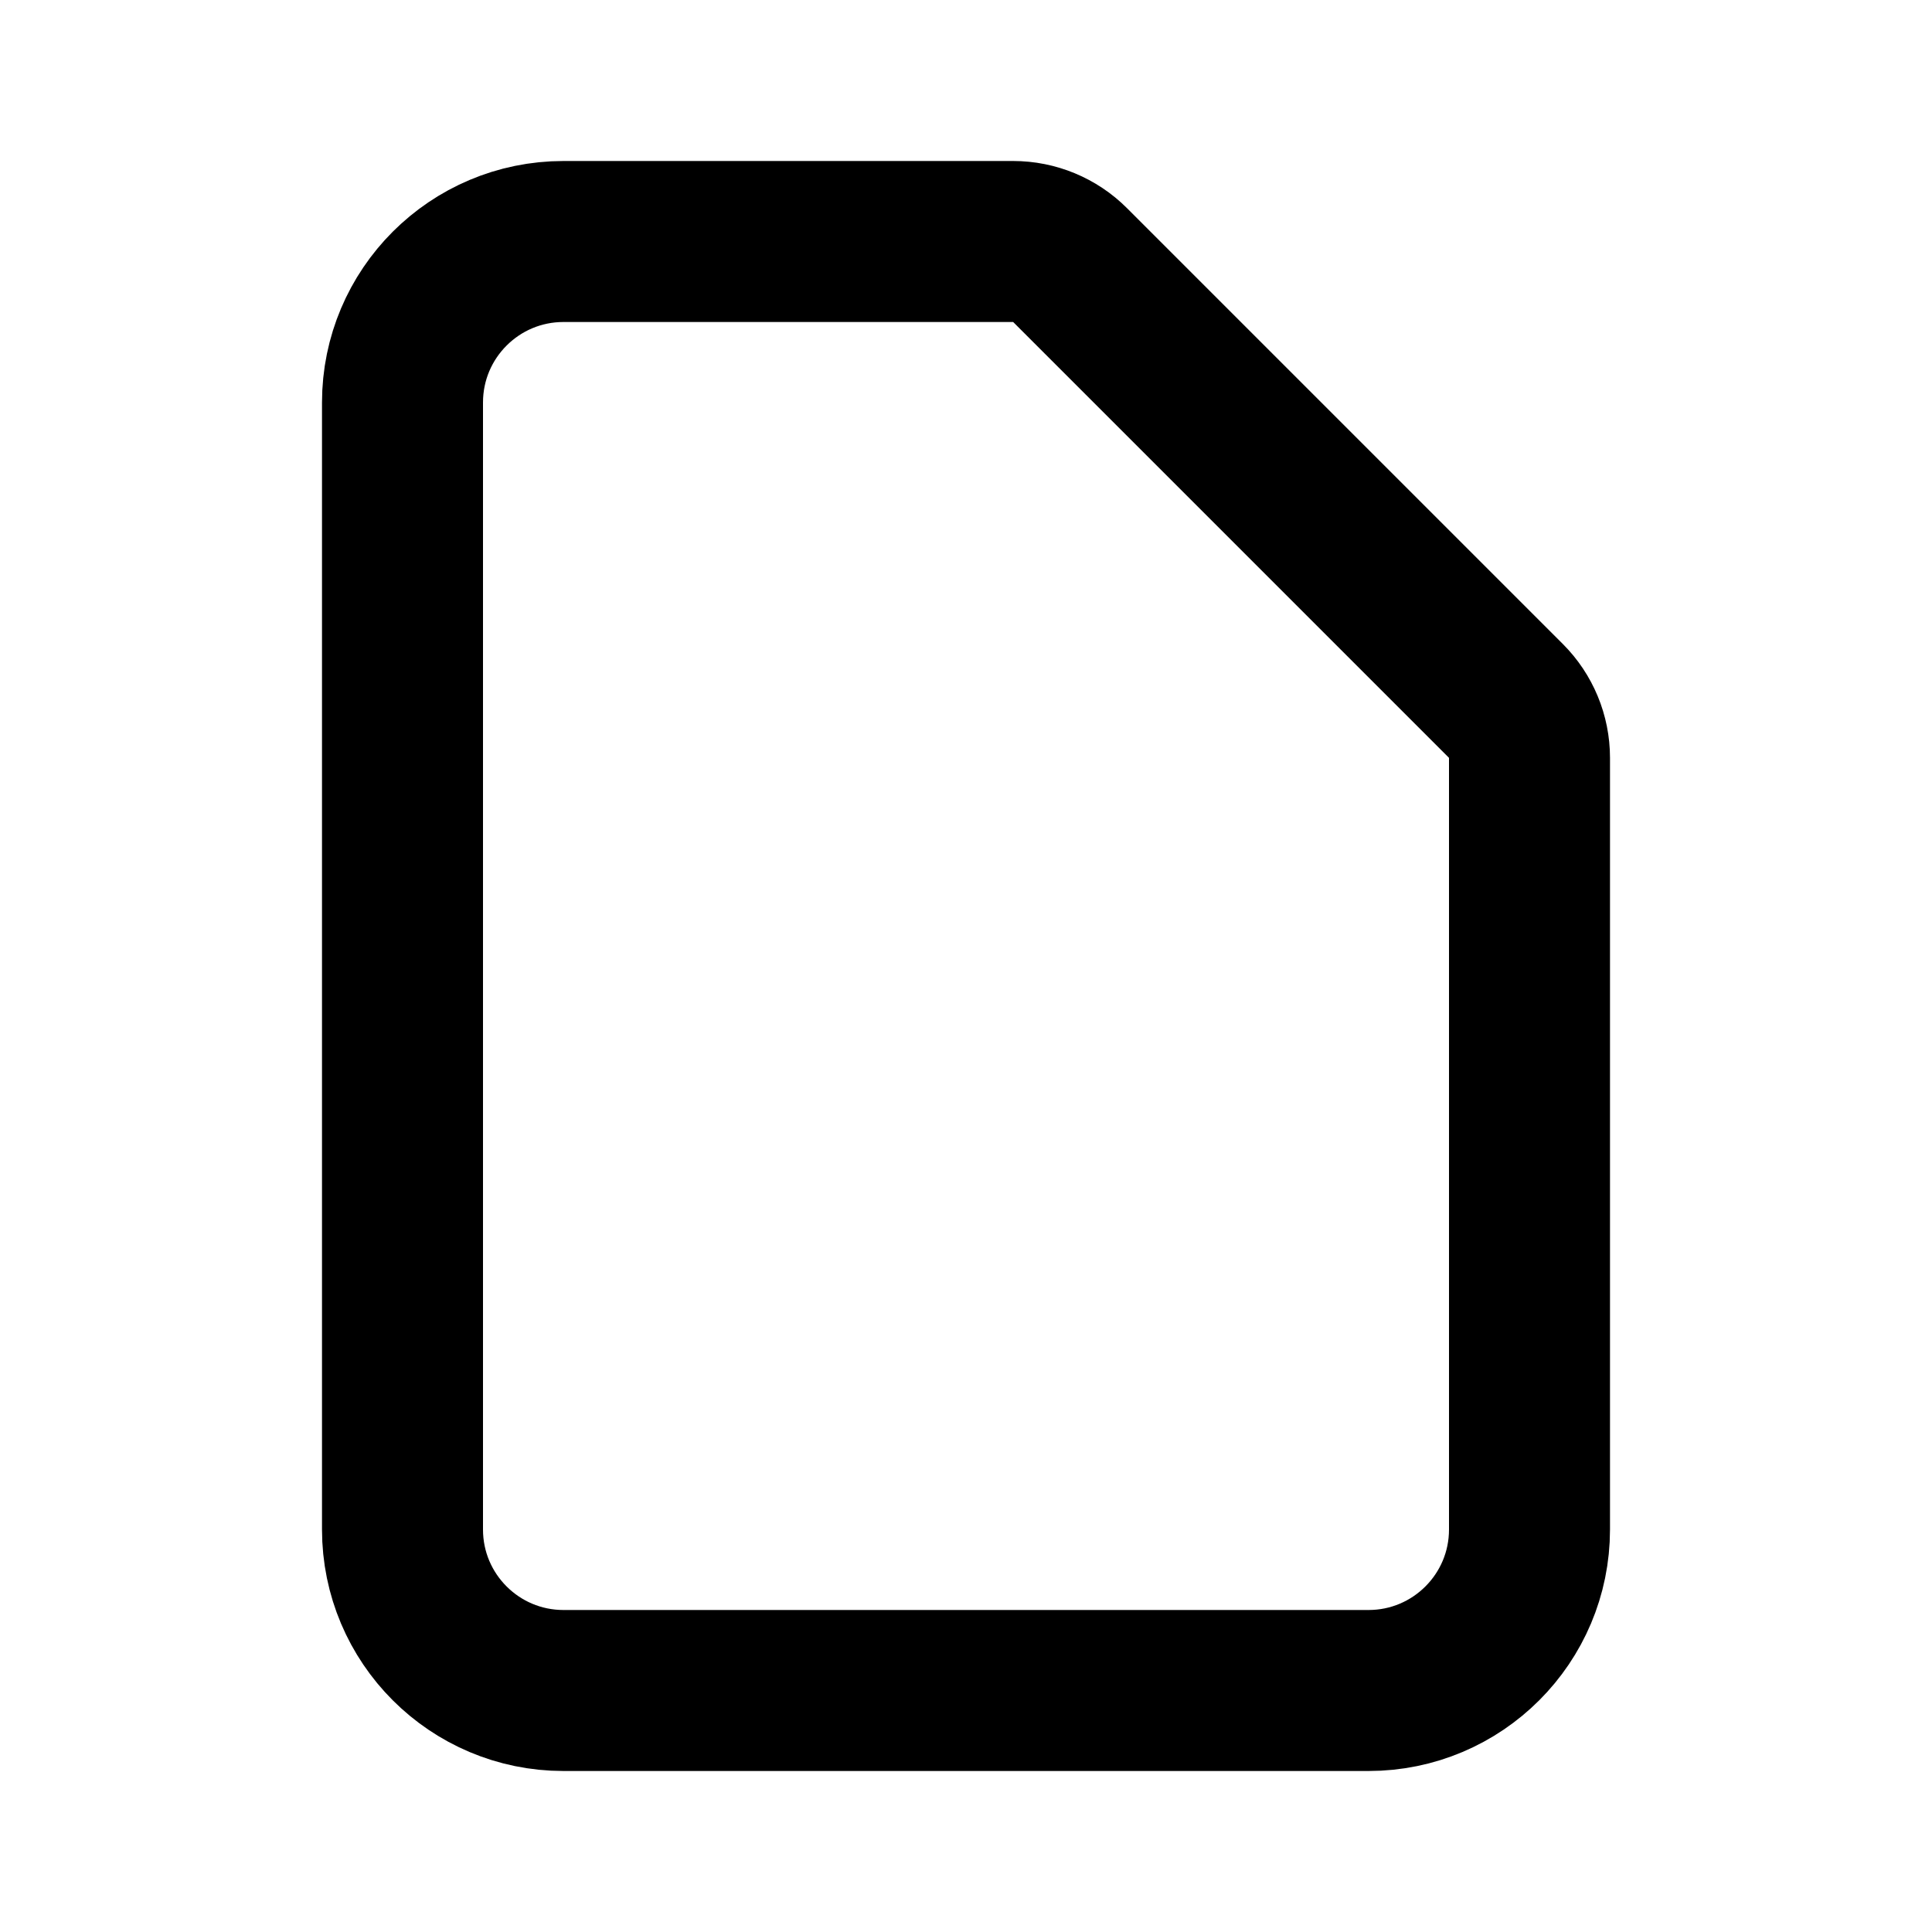
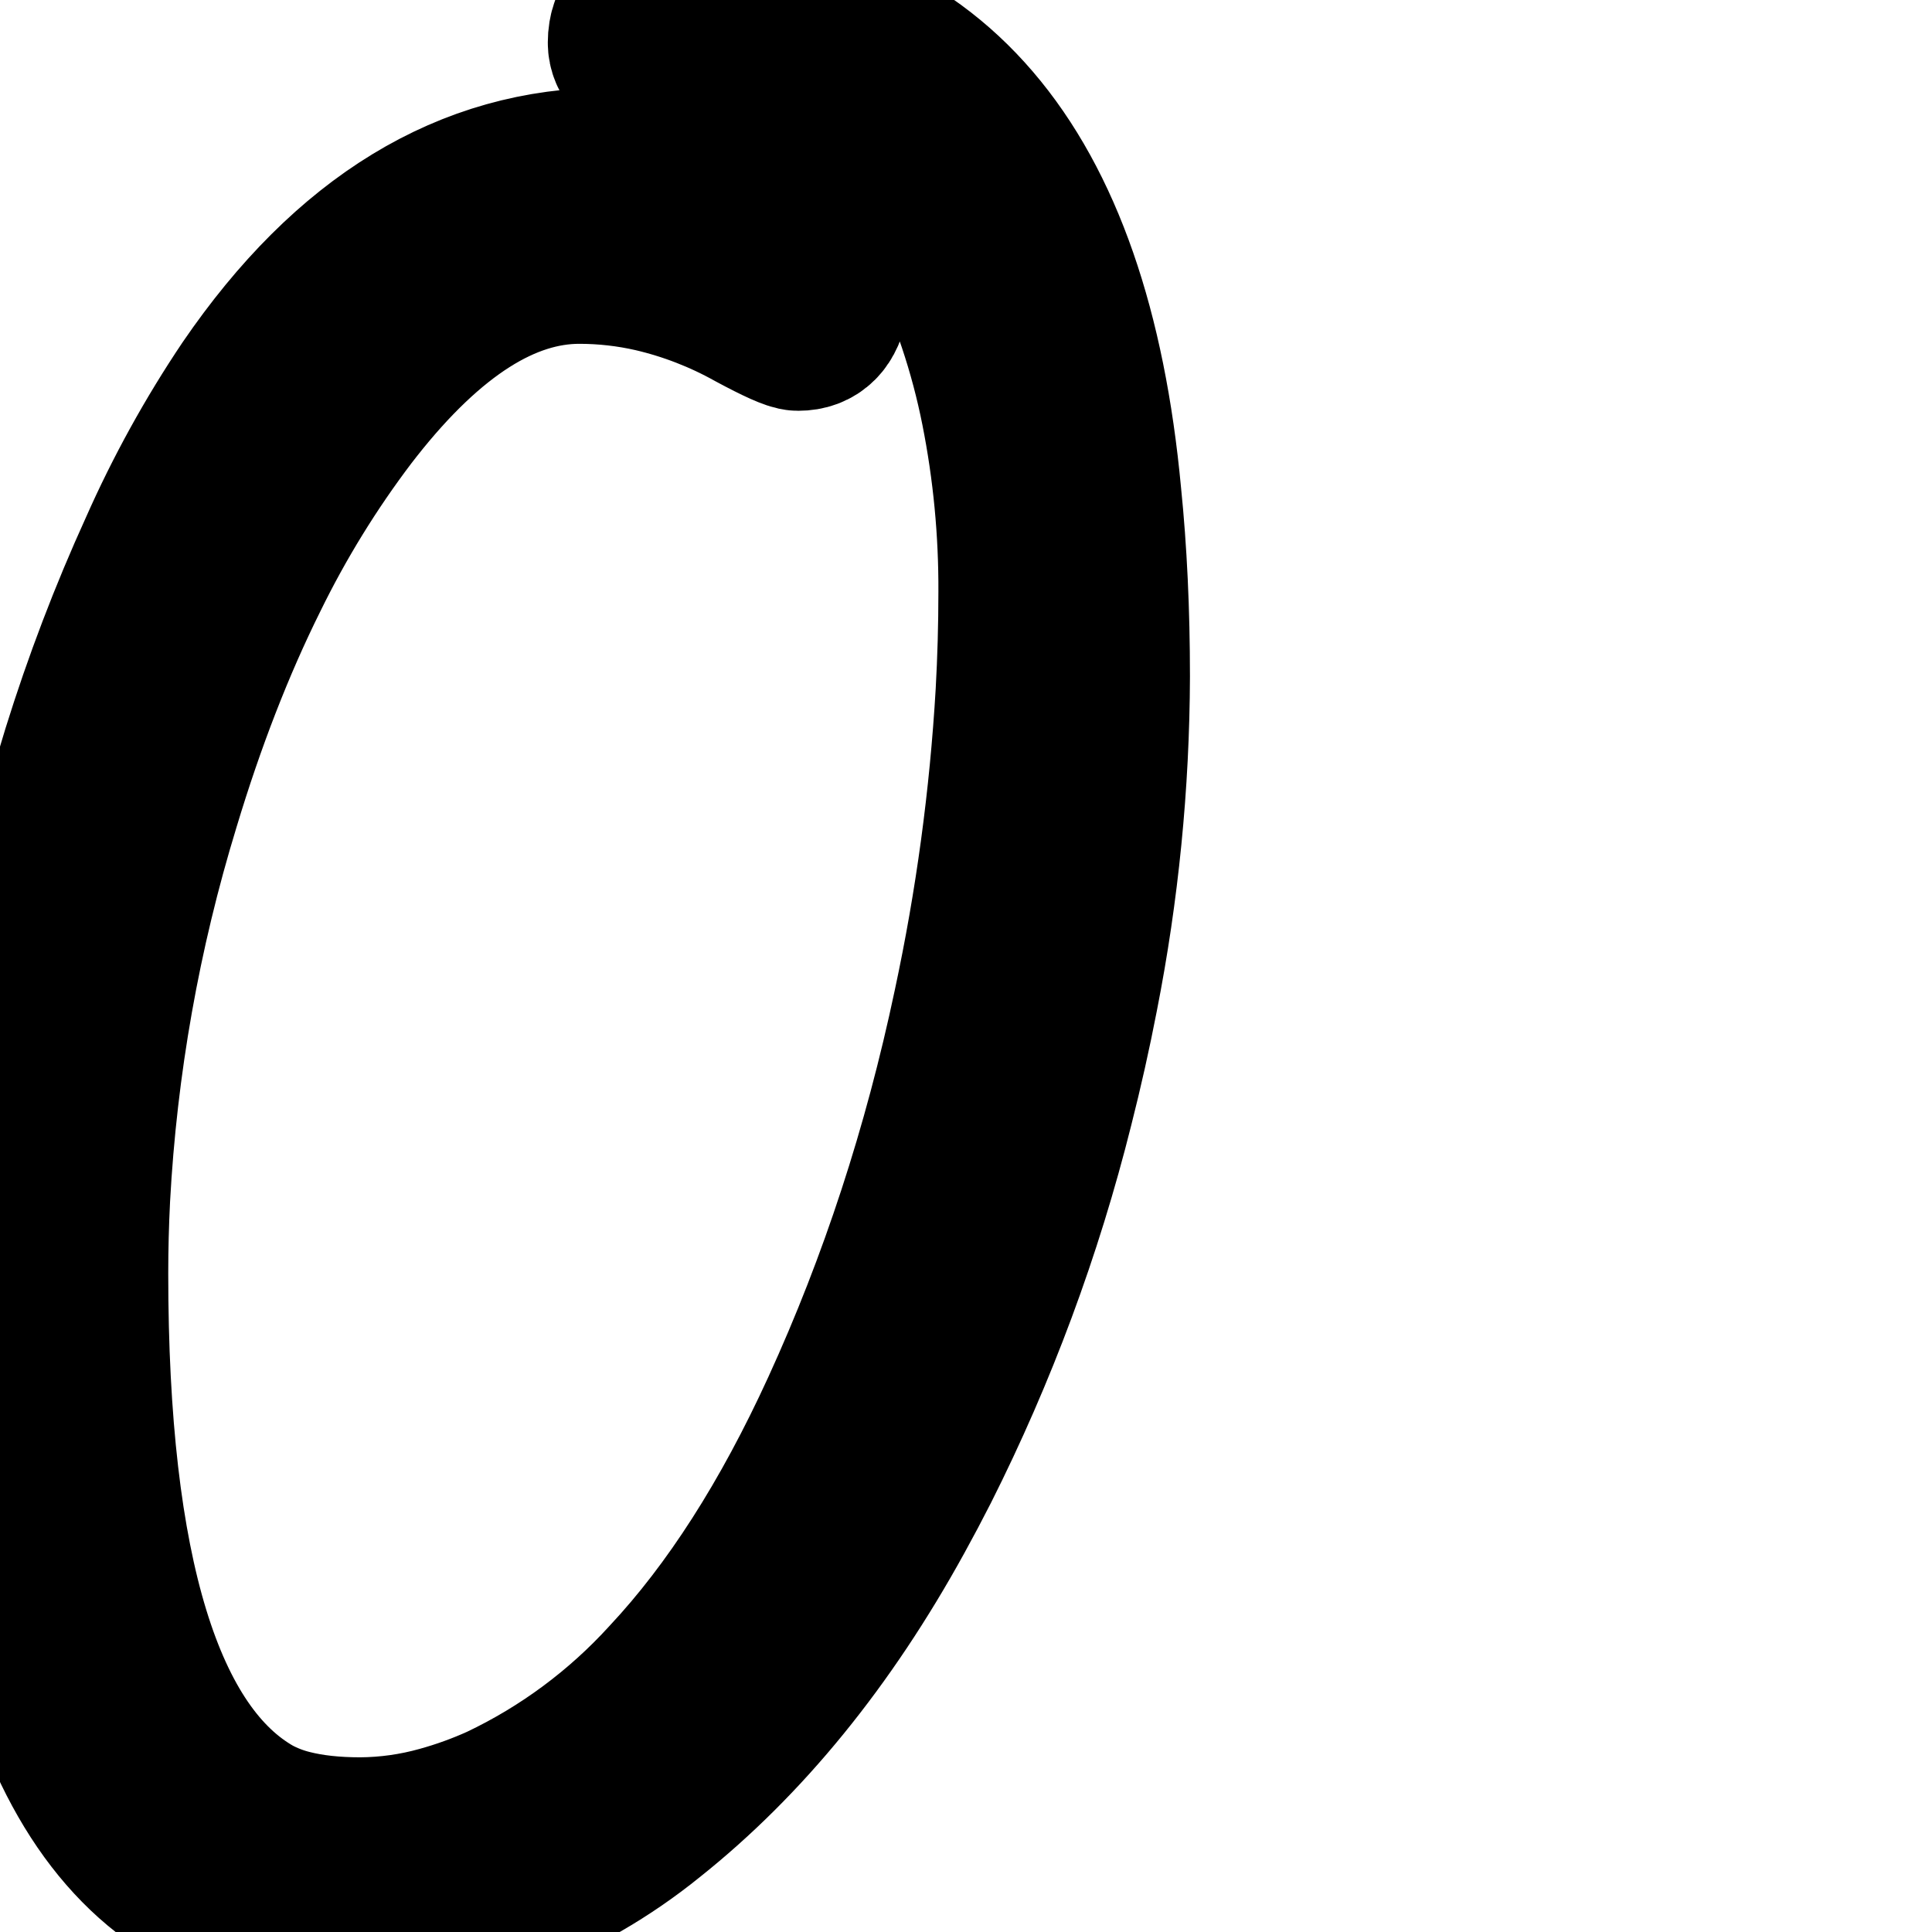
<svg xmlns="http://www.w3.org/2000/svg" fill="none" viewBox="0 0 24 24" stroke="currentColor">
-   <path stroke-linecap="round" stroke-linejoin="round" stroke-width="2" d="M7 21h10a2 2 0 002-2V9.414a1 1 0 00-.293-.707l-5.414-5.414A1 1 0 0012.586 3H7a2 2 0 00-2 2v14a2 2 0 002 2z" />
+   <path stroke-linecap="round" stroke-linejoin="round" stroke-width="2" d="M 0 16.326 A 24.357 24.357 0 0 0 0.021 17.337 Q 0.295 23.931 4.278 23.931 A 5.654 5.654 0 0 0 6.275 23.572 A 6.588 6.588 0 0 0 8.069 22.537 Q 9.821 21.142 11.104 18.81 A 19.973 19.973 0 0 0 11.416 18.221 A 21.653 21.653 0 0 0 13.084 13.73 A 24.276 24.276 0 0 0 13.389 12.367 A 20.858 20.858 0 0 0 13.782 8.404 Q 13.782 7.197 13.676 6.154 Q 13.102 0.002 8.403 0.002 A 1.437 1.437 0 0 0 8.287 0.022 Q 7.805 0.129 7.805 0.529 A 0.287 0.287 0 0 0 7.895 0.739 Q 7.94 0.784 8.008 0.821 A 0.889 0.889 0 0 0 8.145 0.88 Q 8.485 0.998 8.971 1.091 A 14.573 14.573 0 0 1 9.343 1.168 A 17.398 17.398 0 0 1 9.997 1.326 A 2.229 2.229 0 0 1 10.582 1.589 Q 11.257 2.018 11.731 2.966 A 8.813 8.813 0 0 1 12.439 5.082 A 11.389 11.389 0 0 1 12.657 7.355 A 22.648 22.648 0 0 1 12.622 8.611 A 25.712 25.712 0 0 1 12.094 12.505 Q 11.532 15.166 10.454 17.521 Q 9.505 19.595 8.307 20.875 A 6.7 6.7 0 0 1 6.223 22.42 A 5.097 5.097 0 0 1 5.48 22.689 A 3.801 3.801 0 0 1 4.477 22.83 Q 3.983 22.83 3.608 22.735 A 1.94 1.94 0 0 1 3.153 22.56 Q 1.09 21.388 1.09 15.822 A 18.796 18.796 0 0 1 1.114 14.874 A 20.464 20.464 0 0 1 1.981 9.986 Q 2.454 8.417 3.083 7.151 A 12.177 12.177 0 0 1 4.313 5.152 A 9.569 9.569 0 0 1 4.39 5.053 Q 5.793 3.271 7.196 3.271 A 4.15 4.15 0 0 1 8.119 3.375 A 4.787 4.787 0 0 1 9.364 3.857 Q 9.821 4.103 9.915 4.103 Q 10.226 4.103 10.286 3.731 A 1.262 1.262 0 0 0 10.301 3.529 A 0.572 0.572 0 0 0 10.296 3.452 Q 10.268 3.246 10.09 3.048 A 4.978 4.978 0 0 0 9.546 2.662 A 3.736 3.736 0 0 0 7.571 2.088 Q 4.96 2.088 3.096 4.813 A 13.227 13.227 0 0 0 1.981 6.834 A 21.372 21.372 0 0 0 1.024 9.342 A 23.362 23.362 0 0 0 0 16.326 Z" />
</svg>
